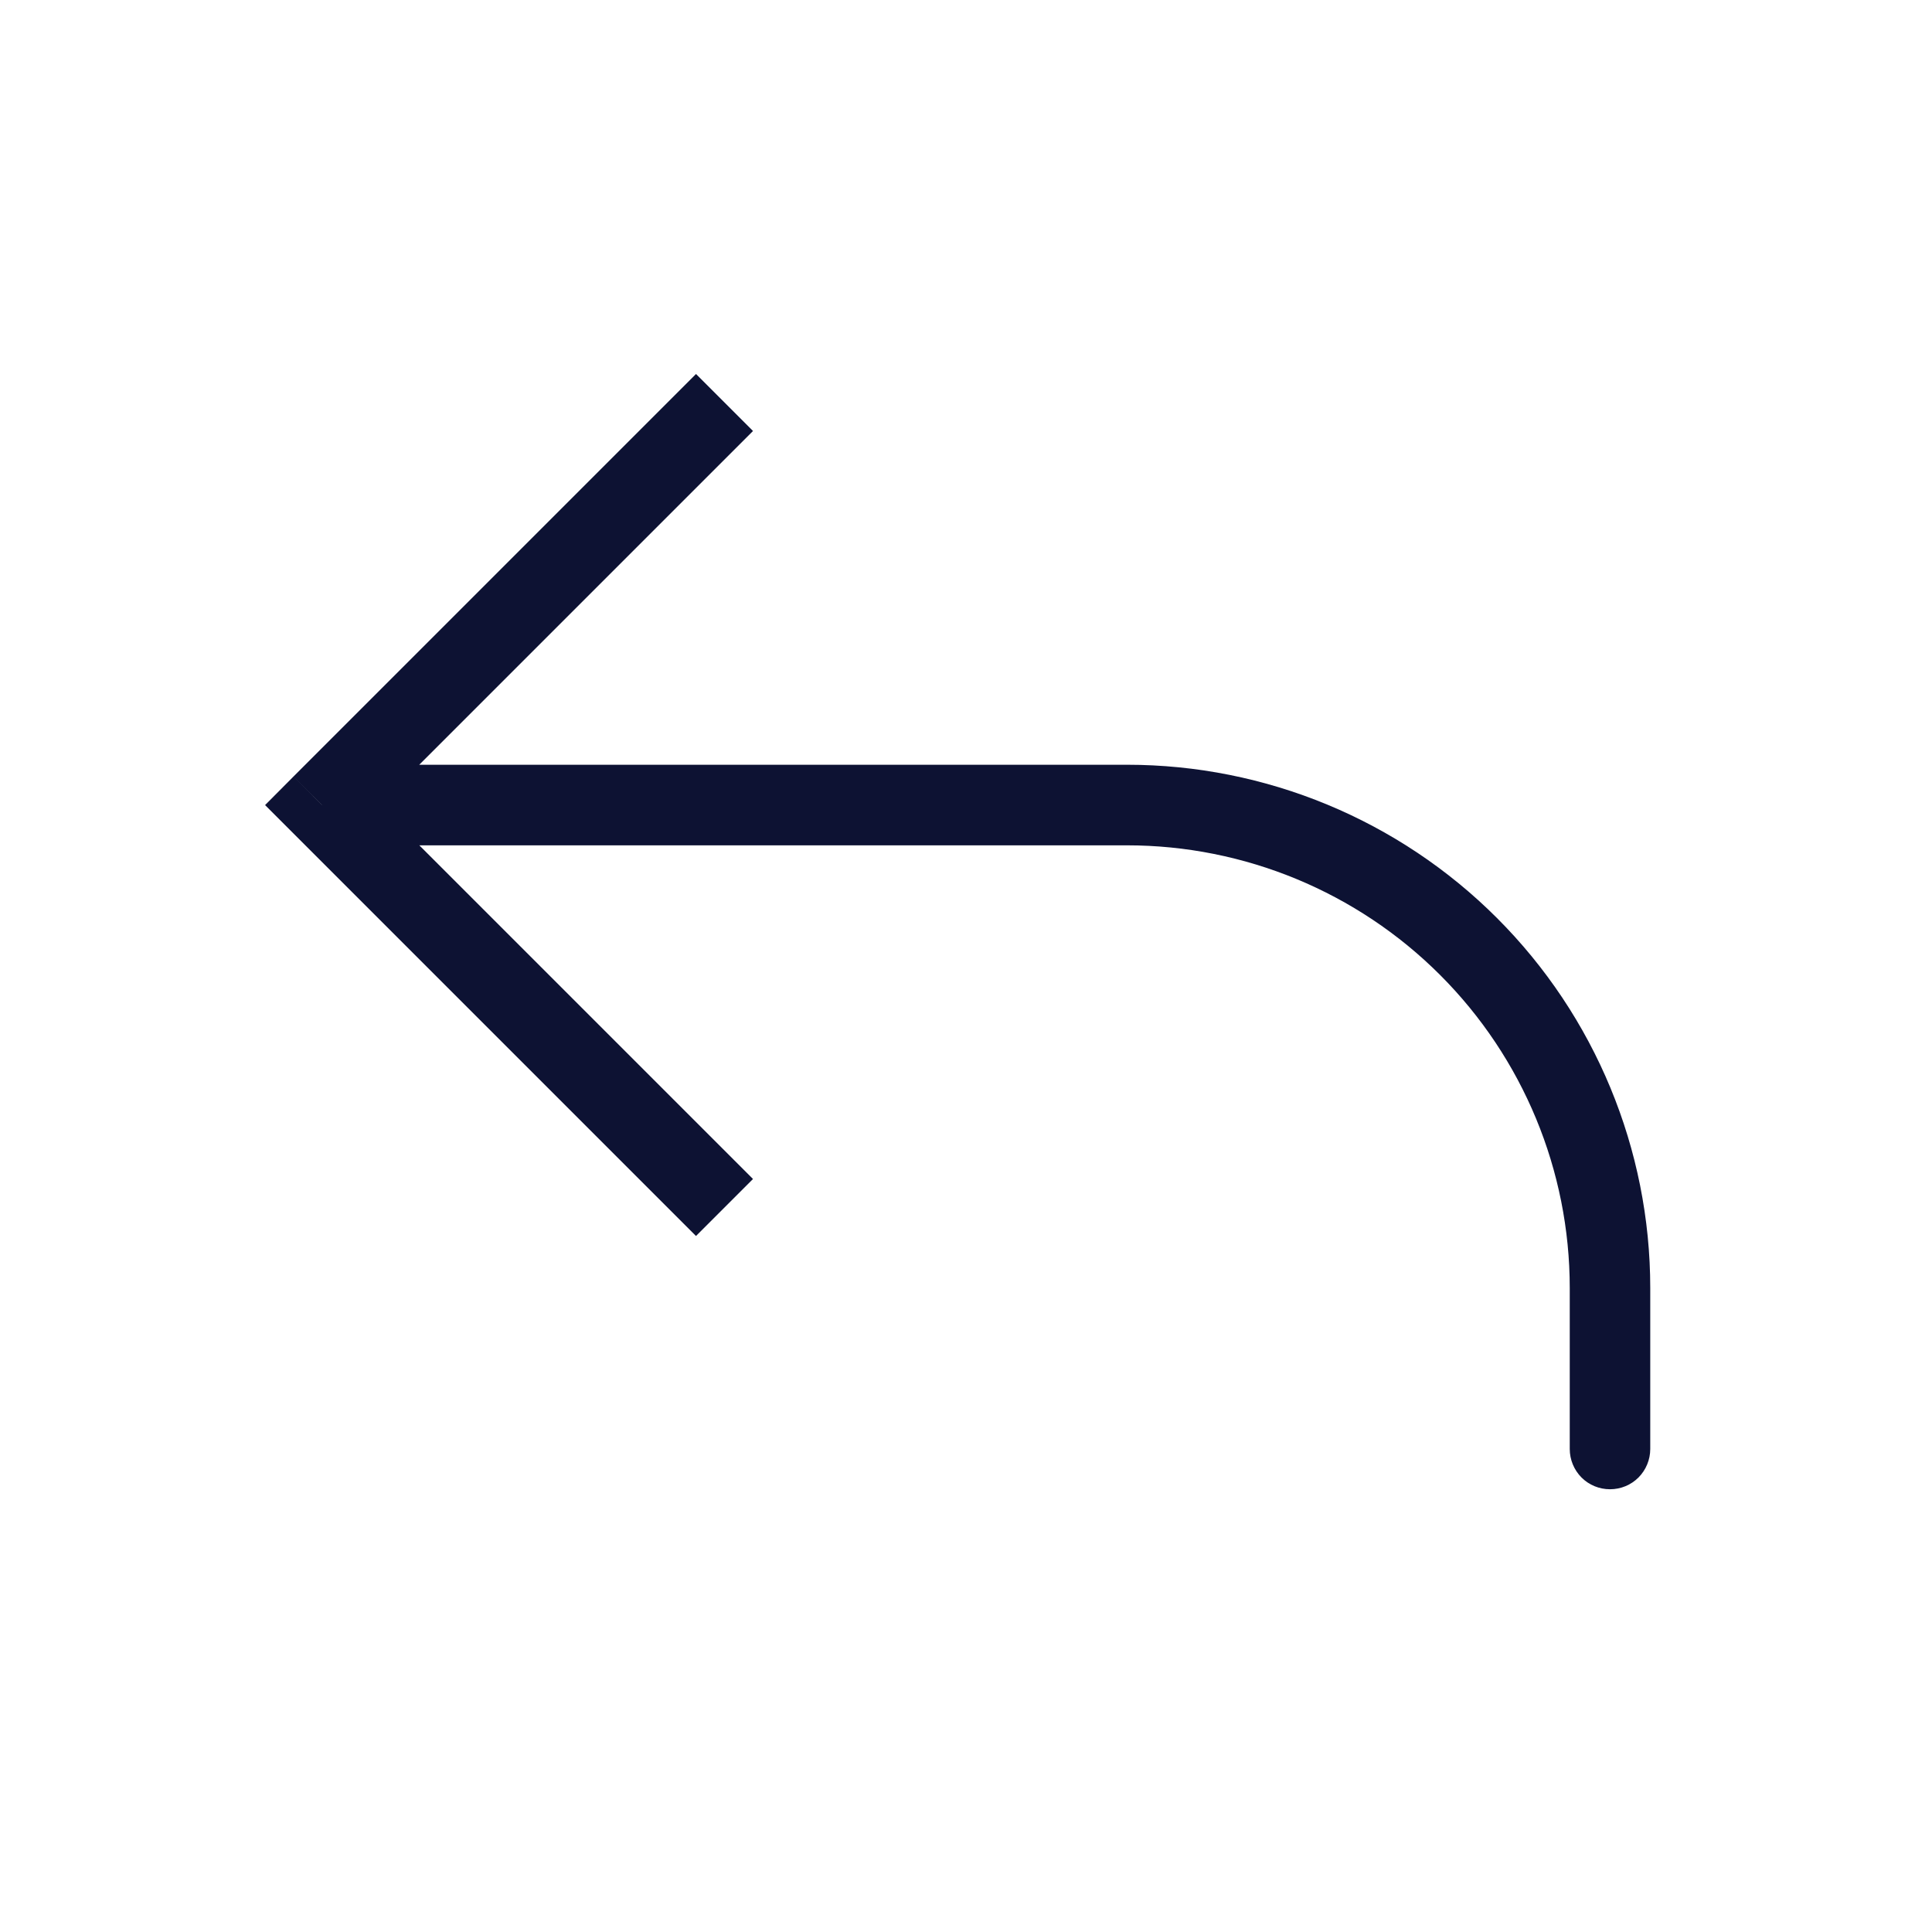
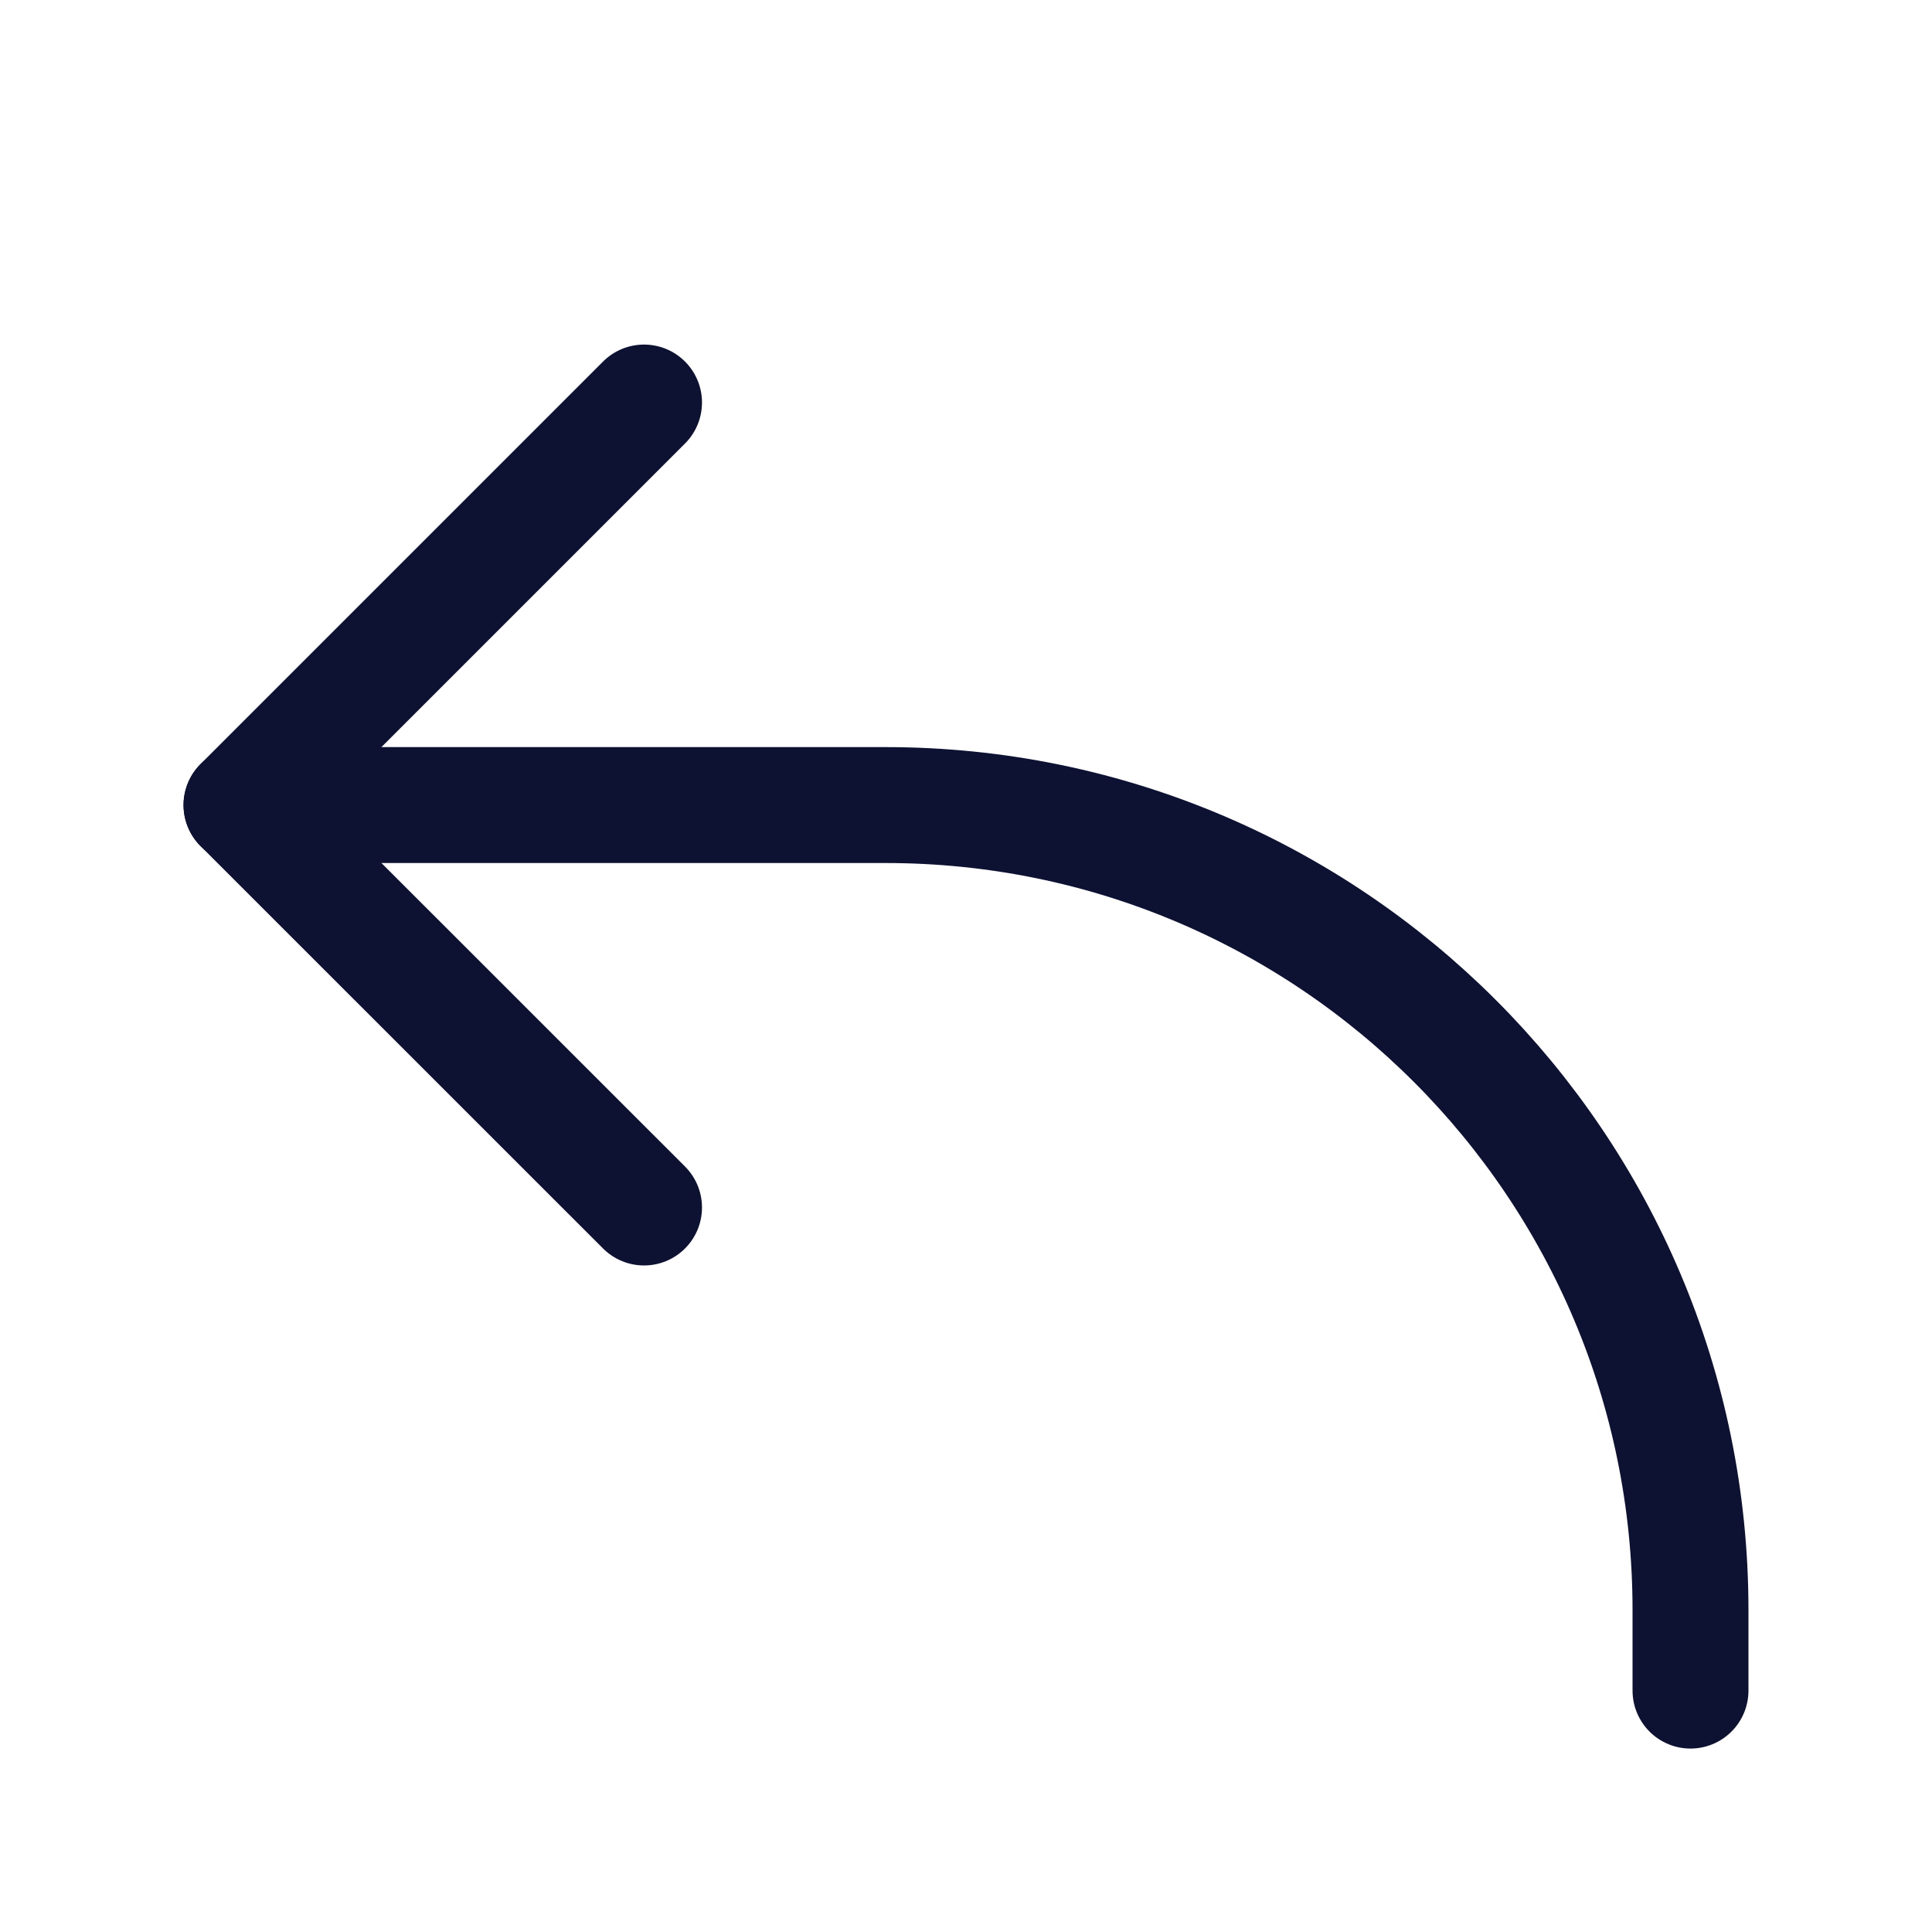
- <svg xmlns="http://www.w3.org/2000/svg" preserveAspectRatio="none" overflow="visible" style="display: block;" width="24" height="24" viewBox="0 0 24 24" fill="none">
-   <g id="lets-icons:back-light">
-     <path id="Vector" d="M4 10.001L3.646 10.354L3.293 10.001L3.646 9.646L4 10.001ZM20.5 18C20.5 18.133 20.447 18.26 20.354 18.354C20.26 18.448 20.133 18.5 20 18.5C19.867 18.5 19.74 18.448 19.646 18.354C19.553 18.26 19.5 18.133 19.5 18H20.5ZM8.646 15.354L3.646 10.354L4.354 9.646L9.354 14.646L8.646 15.354ZM3.646 9.646L8.646 4.646L9.354 5.354L4.354 10.354L3.646 9.646ZM4 9.5H14V10.501H4V9.5ZM20.5 16V18H19.5V16H20.5ZM14 9.5C15.724 9.5 17.377 10.185 18.596 11.404C19.815 12.623 20.5 14.277 20.5 16H19.5C19.5 14.542 18.921 13.143 17.889 12.111C16.858 11.08 15.459 10.501 14 10.501V9.5Z" fill="#0D1233" />
-   </g>
+ <svg xmlns="http://www.w3.org/2000/svg" width="20" height="20" viewBox="0 0 20 20" fill="none">
+   <path d="M6.667 4.167L2.5 8.334L6.667 12.5" stroke="#0D1233" stroke-width="1.2" stroke-linecap="round" stroke-linejoin="round" />
+   <path d="M2.5 8.334H9.167C13.769 8.334 17.5 12.065 17.5 16.667V17.501" stroke="#0D1233" stroke-width="1.2" stroke-linecap="round" stroke-linejoin="round" />
</svg>
